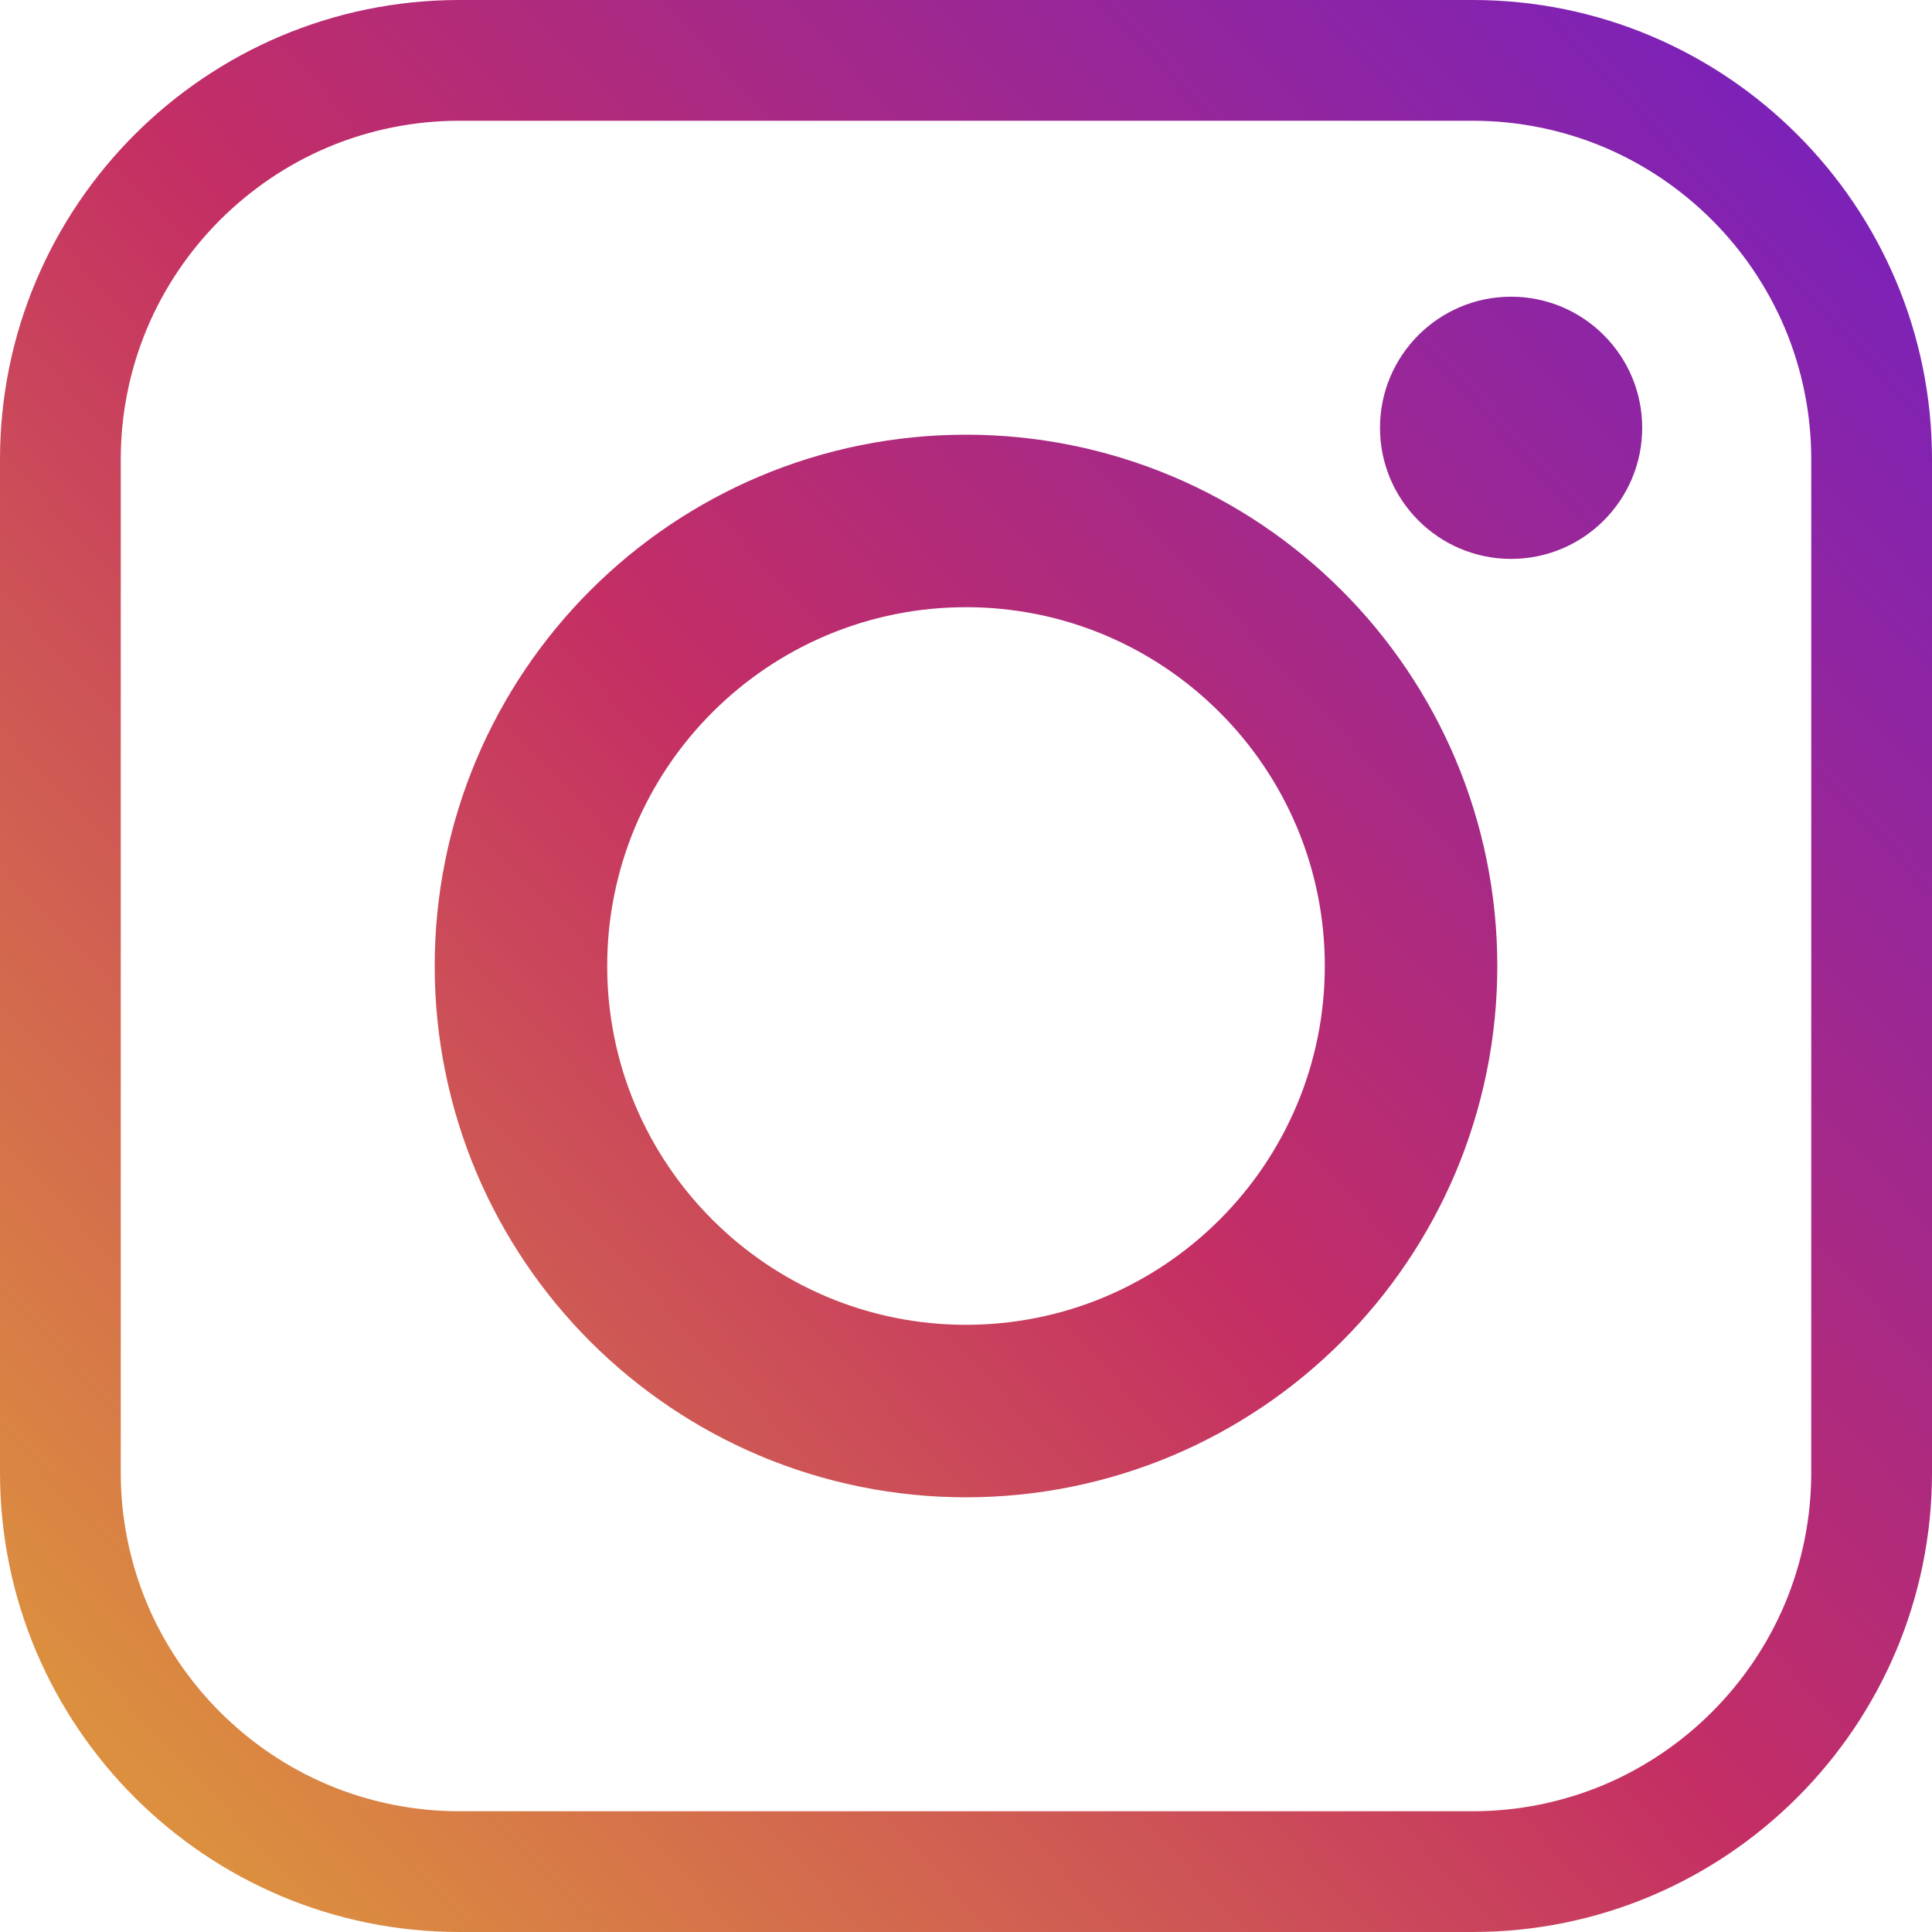
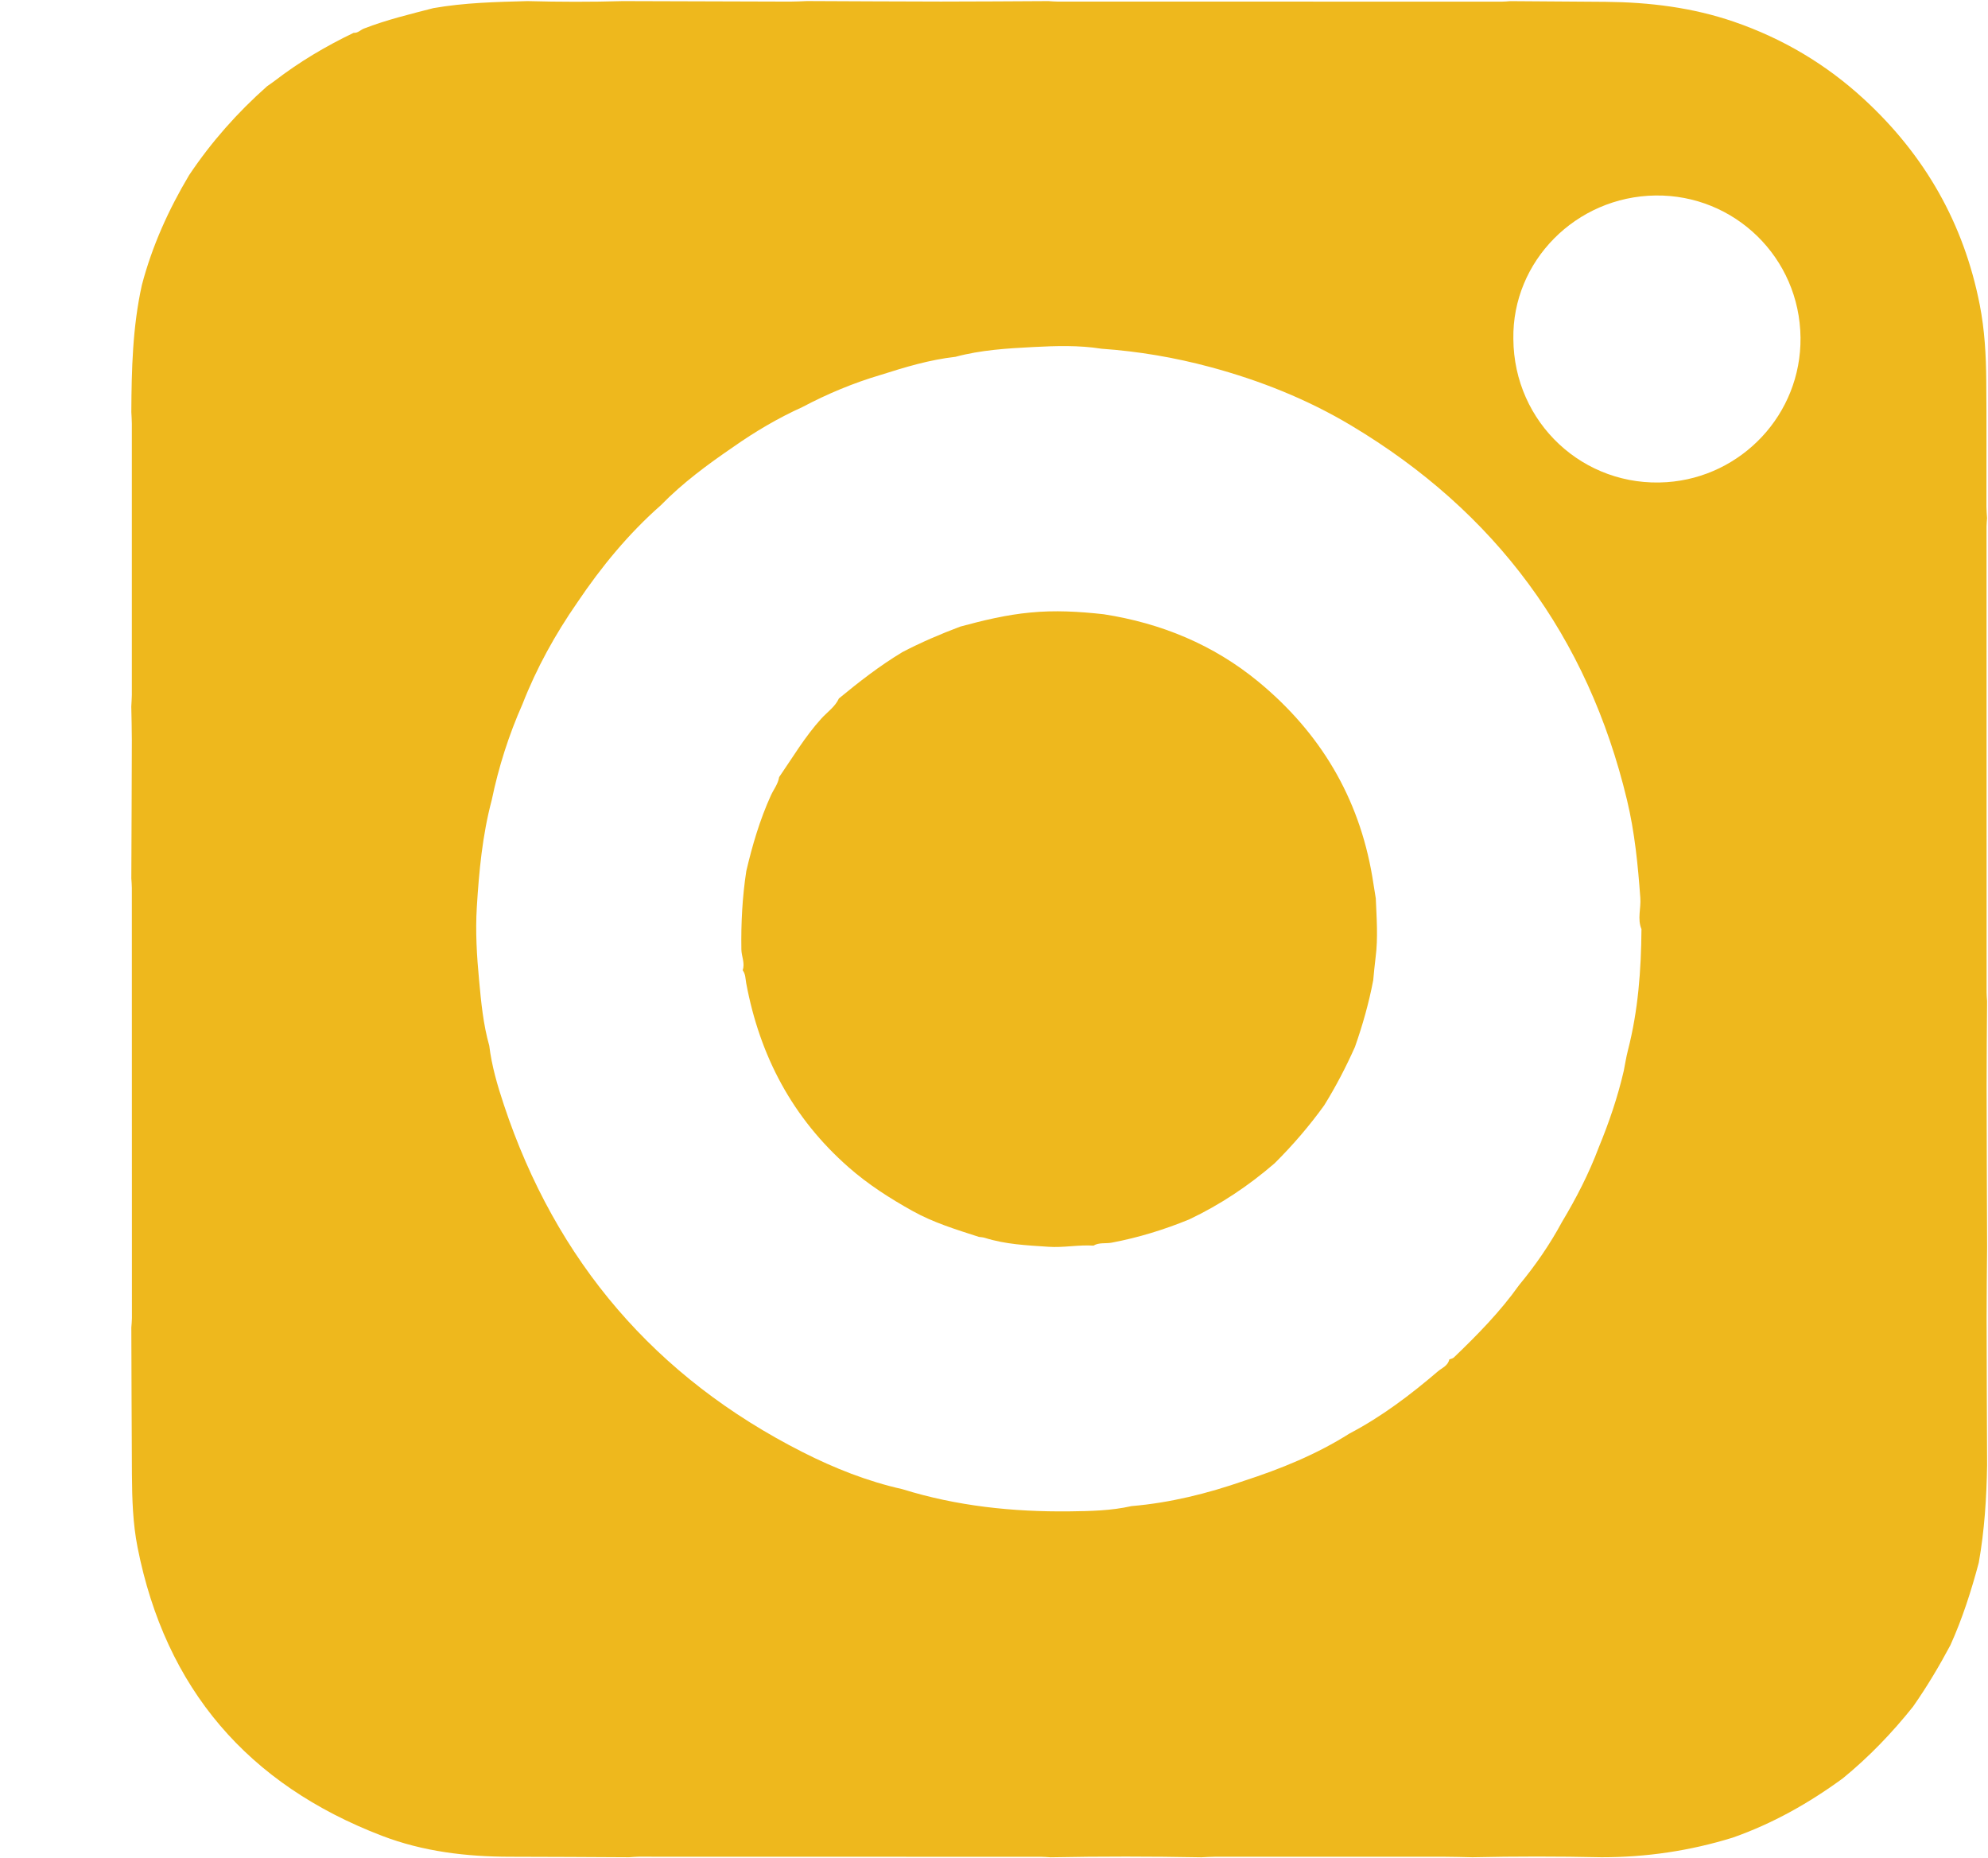
- <svg xmlns="http://www.w3.org/2000/svg" style="isolation:isolate" viewBox="722 435.5 240 240" width="240" height="240">
-   <linearGradient id="_lgradient_17" x1="0.041" y1="0.9" x2="0.931" y2="0.073" gradientTransform="matrix(240,0,0,240,722,435.5)" gradientUnits="userSpaceOnUse">
-     <stop offset="1.304%" stop-opacity="1" style="stop-color:rgb(220,143,63)" />
-     <stop offset="49.13%" stop-opacity="1" style="stop-color:rgb(196,46,100)" />
-     <stop offset="100%" stop-opacity="1" style="stop-color:rgb(124,34,184)" />
-   </linearGradient>
-   <path d=" M 893.429 488.643 C 893.429 479.655 900.726 472.357 909.714 472.357 C 918.703 472.357 926 479.655 926 488.643 C 926 497.631 918.703 504.929 909.714 504.929 C 900.726 504.929 893.429 497.631 893.429 488.643 L 893.429 488.643 Z  M 779.07 450.5 L 904.93 450.5 C 904.93 450.5 904.94 450.5 904.94 450.5 C 910.56 450.5 916.12 451.62 921.29 453.8 C 926.29 455.92 930.83 458.99 934.67 462.83 C 938.51 466.67 941.58 471.21 943.7 476.21 C 945.88 481.38 947 486.94 947 492.56 C 947 492.56 947 492.57 947 492.57 L 947 618.43 C 947 618.43 947 618.44 947 618.44 C 947 624.06 945.88 629.62 943.7 634.79 C 941.58 639.79 938.51 644.33 934.67 648.17 C 930.83 652.01 926.29 655.08 921.29 657.2 C 916.12 659.38 910.56 660.5 904.94 660.5 C 904.94 660.5 904.93 660.5 904.93 660.5 L 779.07 660.5 C 779.07 660.5 779.06 660.5 779.06 660.5 C 773.44 660.5 767.88 659.38 762.71 657.2 C 757.71 655.08 753.17 652.01 749.33 648.17 C 745.49 644.33 742.42 639.79 740.3 634.79 C 738.12 629.62 737 624.06 737 618.44 C 737 618.44 737 618.43 737 618.43 L 737 492.57 C 737 492.57 737 492.56 737 492.56 C 737 486.94 738.12 481.38 740.3 476.21 C 742.42 471.21 745.49 466.67 749.33 462.83 C 753.17 458.99 757.71 455.92 762.71 453.8 C 767.88 451.62 773.44 450.5 779.06 450.5 C 779.06 450.5 779.07 450.5 779.07 450.5 L 779.07 450.5 L 779.07 450.5 Z  M 779.07 435.5 L 904.93 435.5 C 936.428 435.5 962 461.072 962 492.57 L 962 618.43 C 962 649.928 936.428 675.5 904.93 675.5 L 779.07 675.5 C 747.572 675.5 722 649.928 722 618.43 L 722 492.57 C 722 461.072 747.572 435.5 779.07 435.5 L 779.07 435.5 L 779.07 435.5 Z  M 797.429 555.5 C 797.424 549.543 798.616 543.646 800.93 538.156 C 803.176 532.867 806.42 528.054 810.491 523.991 C 814.554 519.92 819.367 516.676 824.664 514.43 C 830.15 512.111 836.047 510.924 842 510.929 C 847.953 510.924 853.85 512.111 859.336 514.43 C 864.633 516.676 869.446 519.92 873.509 523.991 C 877.58 528.054 880.824 532.867 883.07 538.164 C 885.389 543.65 886.576 549.547 886.571 555.5 C 886.576 561.453 885.389 567.35 883.07 572.836 C 880.824 578.133 877.58 582.946 873.509 587.009 C 869.446 591.08 864.633 594.324 859.336 596.57 C 853.85 598.889 847.953 600.076 842 600.071 C 836.047 600.076 830.15 598.889 824.664 596.57 C 819.367 594.324 814.554 591.08 810.491 587.009 C 806.42 582.946 803.176 578.133 800.93 572.836 C 798.611 567.35 797.424 561.453 797.429 555.5 L 797.429 555.5 Z  M 776 555.5 C 775.996 546.68 777.761 537.946 781.19 529.82 C 784.516 521.977 789.316 514.854 795.337 508.837 C 801.354 502.816 808.477 498.016 816.316 494.694 C 824.441 491.261 833.176 489.496 842 489.5 C 850.824 489.496 859.559 491.261 867.684 494.694 C 875.523 498.016 882.646 502.816 888.663 508.837 C 894.684 514.854 899.484 521.977 902.806 529.816 C 906.239 537.941 908.004 546.676 908 555.5 C 908.004 564.324 906.239 573.059 902.806 581.184 C 899.484 589.023 894.684 596.146 888.663 602.163 C 882.646 608.184 875.523 612.984 867.684 616.306 C 859.559 619.739 850.824 621.504 842 621.5 C 833.176 621.504 824.441 619.739 816.316 616.306 C 808.477 612.984 801.354 608.184 795.337 602.163 C 789.316 596.146 784.516 589.023 781.194 581.184 C 777.761 573.059 775.996 564.324 776 555.5 L 776 555.5 Z " fill-rule="evenodd" fill="url(#_lgradient_17)" />
+ <svg xmlns="http://www.w3.org/2000/svg" id="Layer_2" viewBox="0 0 469.1 438.15">
+   <defs>
+     <style>
+       .cls-1 {
+         fill: #eeb81d;
+       }
+     </style>
+   </defs>
+   <path class="cls-1" d="M451.05,325.75c.59.5.8,1,0,1.5v-1.5Z" />
+   <path class="cls-1" d="M124.47.26c7.5.2,15,.22,22.49,0,13.17.04,26.34.09,39.51.12,1.32,0,2.64-.08,3.96-.13,10.54.04,21.08.11,31.61.12,8.46,0,16.92-.07,25.39-.11.66.04,1.32.11,1.99.11,35,.01,69.99.02,104.99.02.66,0,1.32-.08,1.98-.12,7.49.05,14.98.09,22.48.16,10.34.1,20.49,1.33,30.34,4.72,11.52,3.97,21.73,10.04,30.7,18.31,14.33,13.22,23.49,29.29,27.24,48.44,1.16,5.9,1.49,11.88,1.54,17.87.09,9.91.03,19.82.04,29.74,0,.91.09,1.82.14,2.73-.04.66-.12,1.32-.12,1.98,0,36.66,0,73.33.02,109.99,0,.66.07,1.32.11,1.99-.04,6.72-.12,13.44-.11,20.16.01,12.62.08,25.23.12,37.85-.04,5.58-.13,11.16-.12,16.73.01,11.58.08,23.15.12,34.73-.13,7.71-.62,15.39-1.97,23-1.77,6.64-3.86,13.17-6.69,19.44-2.67,5.01-5.57,9.87-8.83,14.52-4.94,6.19-10.4,11.87-16.54,16.89-8.02,5.87-16.59,10.7-26,14-10.08,3.12-20.39,4.64-30.94,4.63-10.17-.22-20.33-.22-30.5,0-2.16-.04-4.33-.12-6.49-.12-18.08-.01-36.16,0-54.24,0-1.08,0-2.16.08-3.24.13-11.85-.22-23.69-.23-35.54,0-.75-.04-1.49-.12-2.24-.12-31.66-.01-63.32-.02-94.98-.02-.75,0-1.49.09-2.24.13-9.32-.04-18.65-.12-27.97-.12-10.4,0-20.66-1.22-30.37-4.95-31.59-12.11-51.06-34.66-57.65-68.03-1.12-5.66-1.29-11.4-1.33-17.15-.07-11.57-.1-23.15-.14-34.72.05-.75.14-1.49.14-2.24,0-33.82,0-67.65-.02-101.47,0-.75-.08-1.49-.12-2.24.04-10.86.1-21.72.12-32.59,0-2.65-.08-5.3-.13-7.95.04-.91.12-1.83.13-2.74,0-21.33,0-42.65,0-63.98,0-.91-.08-1.83-.12-2.74.05-10.06.29-20.11,2.49-30,2.42-9.2,6.29-17.77,11.15-25.92,5.21-7.79,11.38-14.75,18.39-20.96.59-.42,1.2-.82,1.77-1.26,5.81-4.47,12.07-8.19,18.67-11.35.98.1,1.62-.7,2.44-1.01,5.33-2.06,10.85-3.39,16.36-4.81,7.35-1.29,14.77-1.46,22.2-1.66ZM368.58,288.27c3.37-5.62,6.36-11.43,8.67-17.58,2.42-5.87,4.47-11.86,5.9-18.05.32-1.61.57-3.24.98-4.84,2.42-9.38,3.13-18.96,3.2-28.6-1-2.42-.09-4.91-.27-7.36-.56-7.76-1.32-15.5-3.14-23.09-9.25-38.6-31.04-68.01-65.06-88.35-10.38-6.21-21.54-10.65-33.24-13.8-8.44-2.27-16.98-3.72-25.69-4.33-5.35-.85-10.75-.68-16.11-.4-6.17.32-12.36.69-18.38,2.31-6.05.68-11.84,2.42-17.61,4.26-6.41,1.89-12.55,4.45-18.45,7.57-5.75,2.6-11.16,5.79-16.32,9.41-6.06,4.15-11.96,8.48-17.11,13.76-7.64,6.73-14.04,14.51-19.71,22.93-5.22,7.52-9.63,15.48-12.96,24.02-3.22,7.26-5.62,14.79-7.24,22.58-2.21,8.31-3.01,16.82-3.53,25.35-.35,5.73,0,11.48.54,17.2.48,5.18.97,10.39,2.4,15.44.58,4.78,1.93,9.38,3.44,13.92,12.28,36.97,35.77,64.36,70.51,81.96,7.46,3.78,15.28,6.89,23.51,8.73,12.87,4.01,26.1,5.39,39.5,5.24,4.86-.06,9.78-.15,14.58-1.24,9.11-.77,17.91-2.96,26.52-5.95,8.71-2.83,17.15-6.25,24.92-11.17,7.6-3.98,14.39-9.13,20.88-14.68.97-.82,2.37-1.31,2.67-2.8.37-.15.82-.21,1.09-.47,5.53-5.31,10.91-10.77,15.37-17.05,3.86-4.65,7.27-9.6,10.14-14.92ZM357.1,79.97c.13,19.77,16.58,35.13,36.22,33.78,17.62-1.21,31.72-15.99,31.54-34.09-.19-18.88-15.57-33.79-34.24-33.54-18.73.25-33.83,15.5-33.52,33.85Z" />
+   <path class="cls-1" d="M212.84,153.89c4.45-2.33,9.06-4.3,13.76-6.07,5.42-1.47,10.88-2.79,16.49-3.31,5.8-.58,11.58-.24,17.35.4,13.56,2.11,25.87,7.17,36.49,15.91,14.56,12,23.72,27.26,26.88,45.97.29,1.72.55,3.44.83,5.16.19,4.65.56,9.31-.05,13.96-.23,1.78-.38,3.57-.56,5.36-1.02,5.35-2.5,10.58-4.31,15.72-2.12,4.75-4.51,9.35-7.25,13.77-3.52,4.88-7.43,9.43-11.7,13.67-6.14,5.31-12.84,9.78-20.19,13.26-5.91,2.42-11.97,4.28-18.26,5.47-1.43.27-2.96-.1-4.3.7-3.55-.23-7.07.52-10.64.27-5.06-.34-10.12-.56-15.01-2.11-.44-.14-.92-.15-1.38-.22-5.34-1.73-10.73-3.36-15.67-6.12-5.33-2.97-10.44-6.23-15.07-10.3-13.25-11.63-20.96-26.25-24.17-43.43-.19-1.03-.13-2.15-.84-3.05.6-1.67-.27-3.25-.3-4.9-.1-6.2.22-12.37,1.16-18.5,1.43-6.1,3.19-12.09,5.79-17.82.66-1.45,1.71-2.72,1.96-4.35,3.21-4.66,6.1-9.55,9.93-13.78,1.42-1.57,3.26-2.78,4.18-4.78,4.75-3.91,9.6-7.69,14.88-10.87Z" />
</svg>
